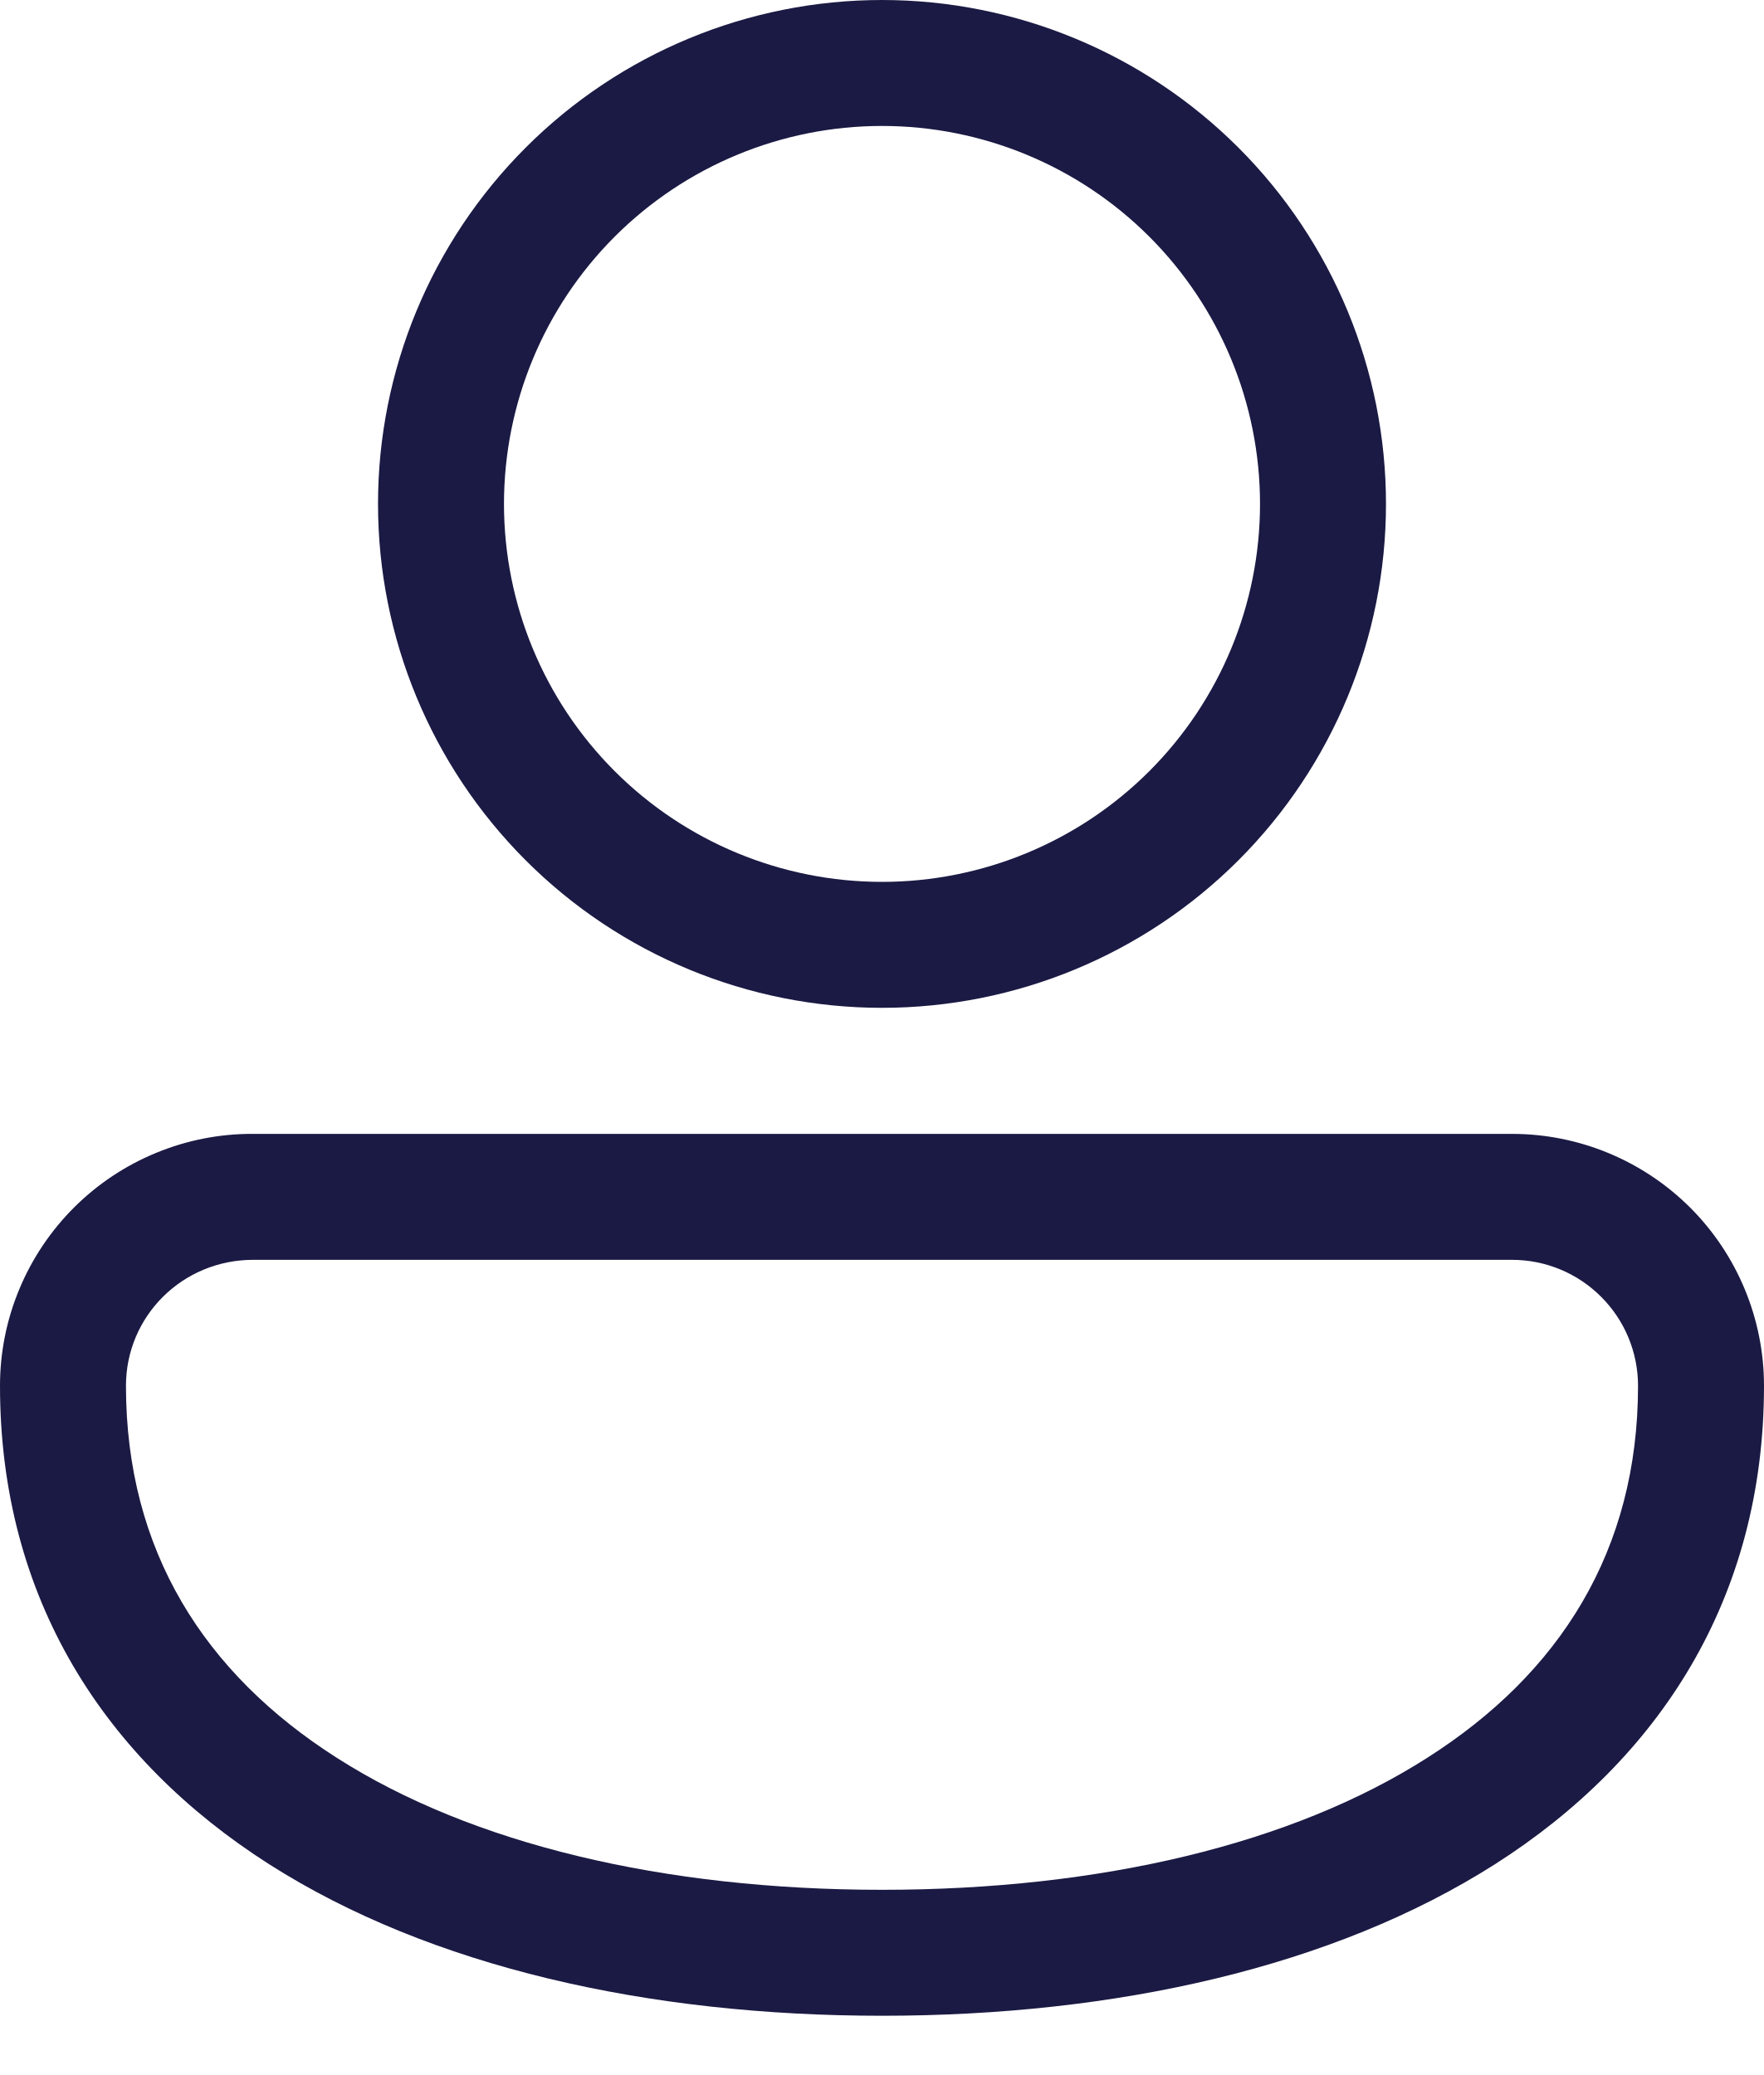
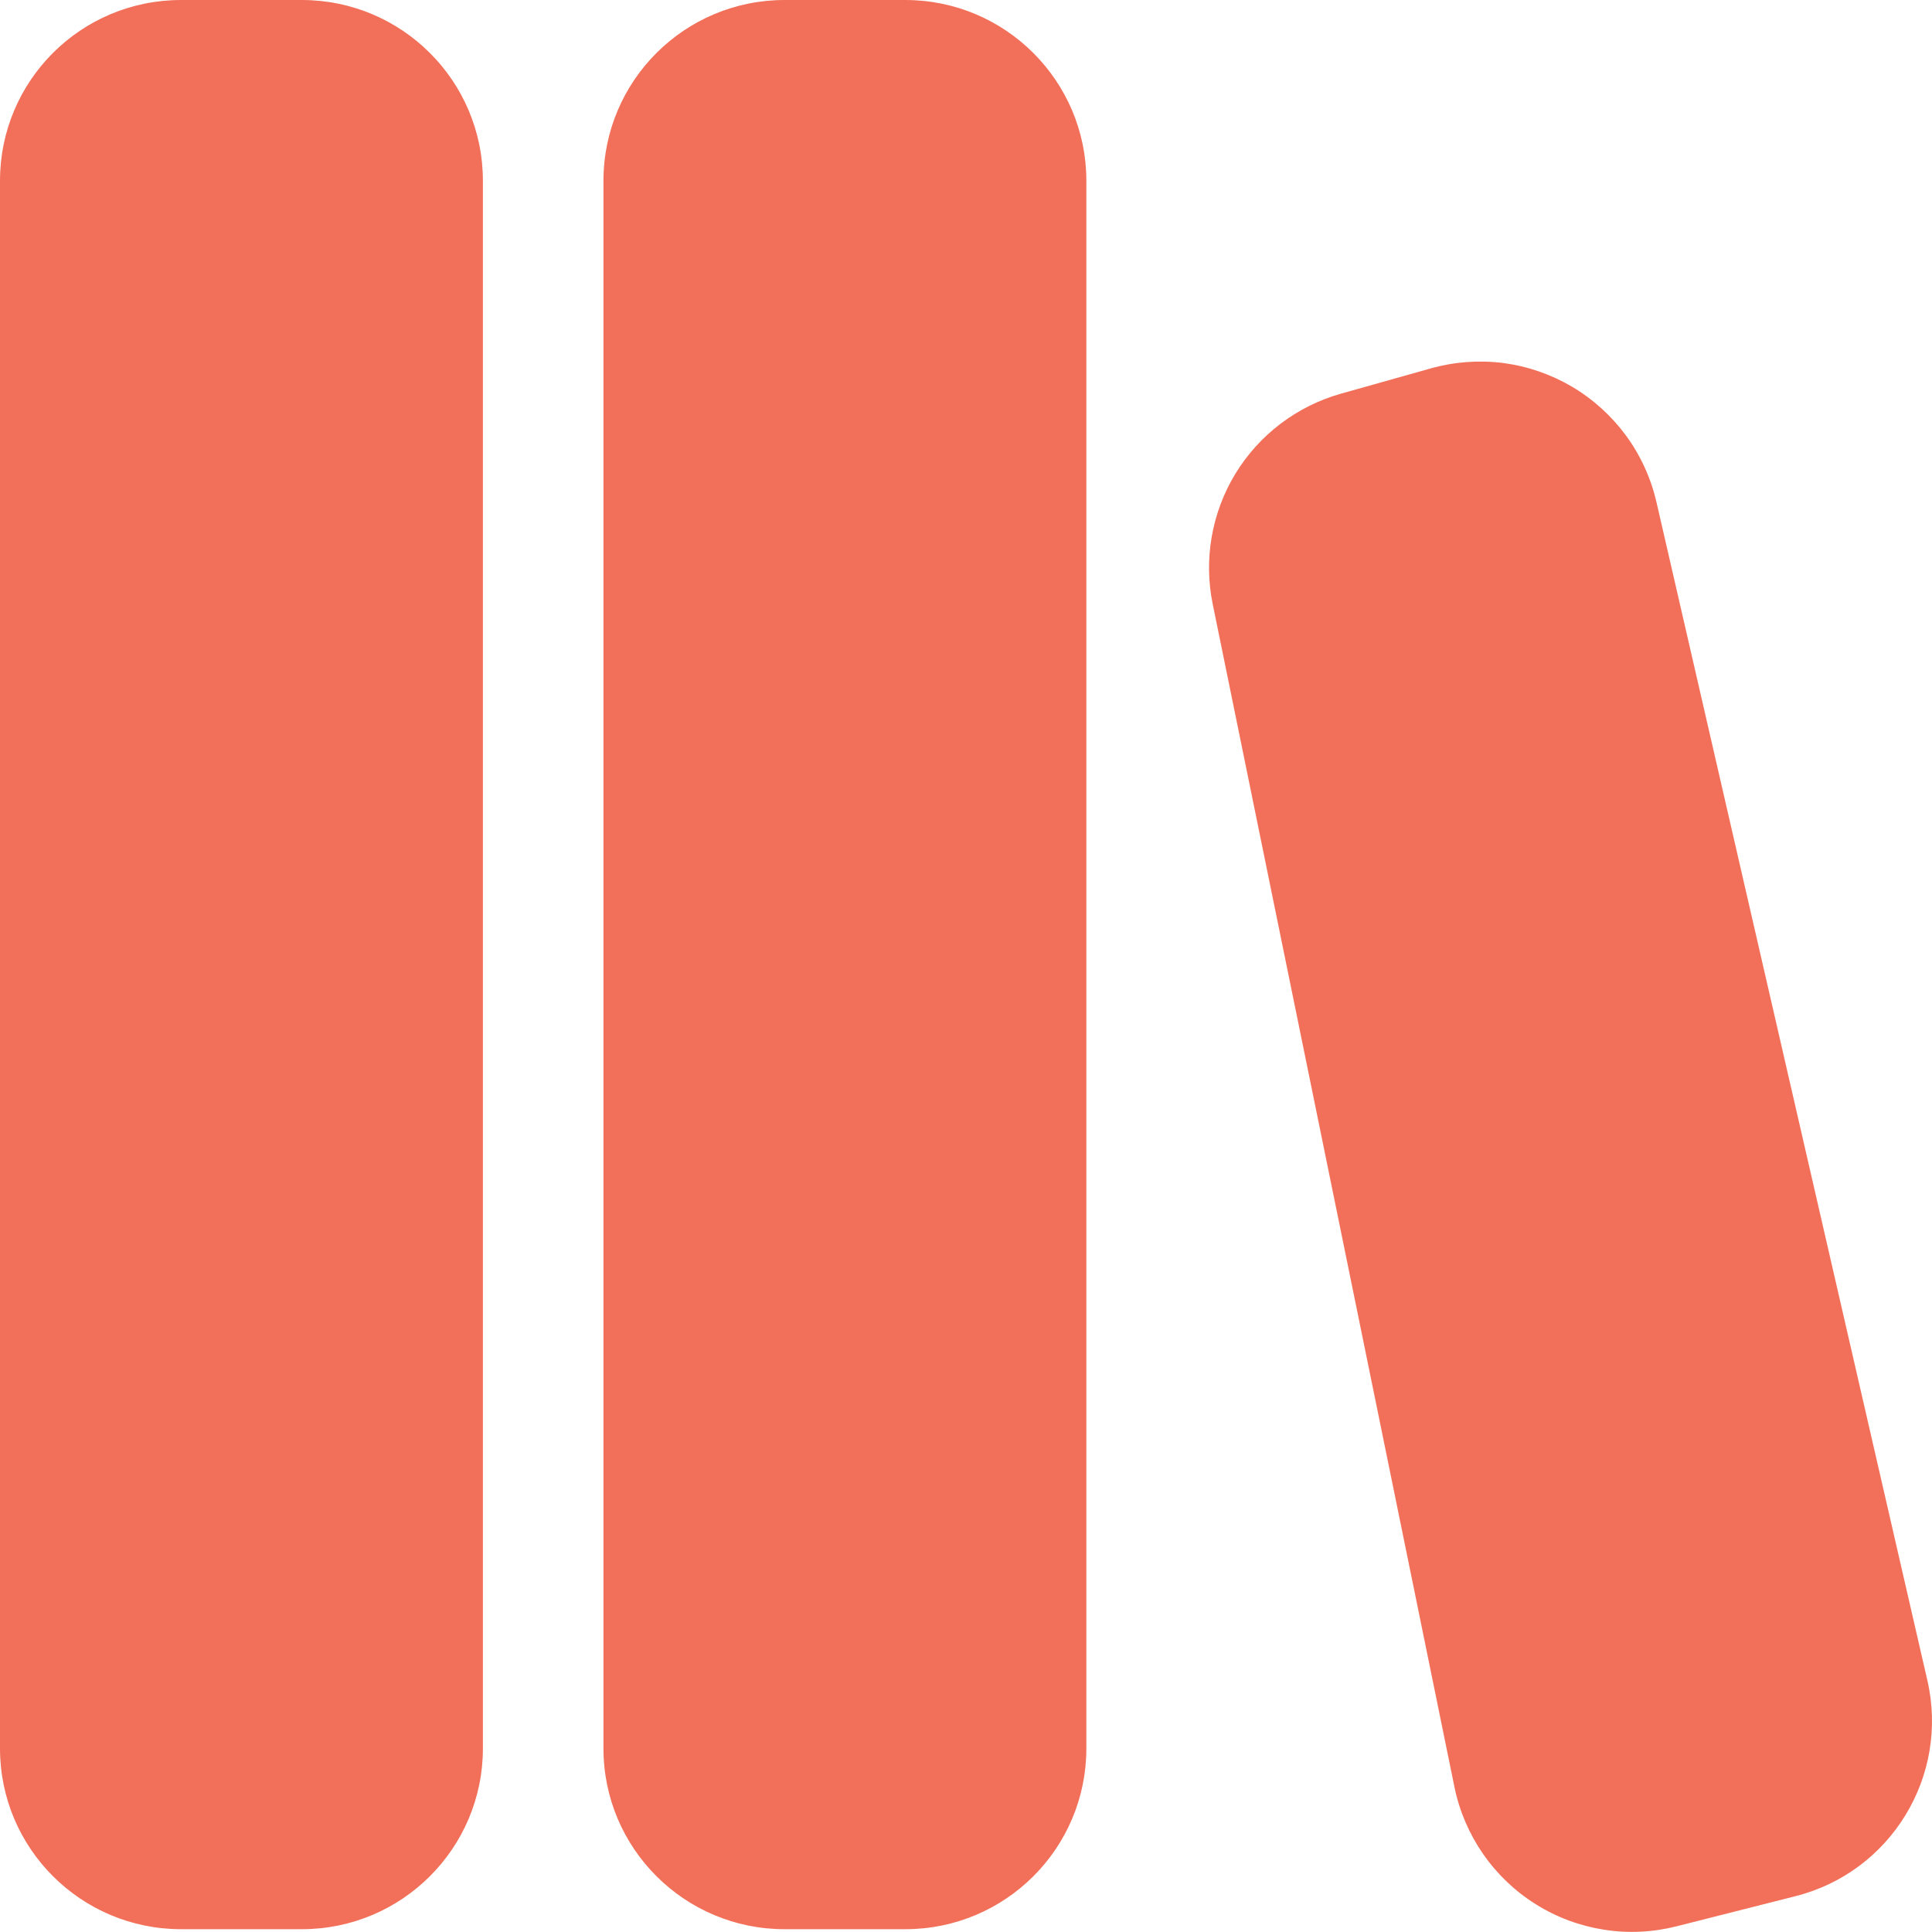
- <svg xmlns="http://www.w3.org/2000/svg" width="17" height="20" viewBox="0 0 17 20" fill="none">
-   <path d="M8.5 0C7.212 0 5.976 0.512 5.066 1.423C4.155 2.334 3.643 3.569 3.643 4.857C3.643 6.145 4.155 7.381 5.066 8.292C5.976 9.203 7.212 9.714 8.5 9.714C9.788 9.714 11.024 9.203 11.935 8.292C12.846 7.381 13.357 6.145 13.357 4.857C13.357 3.569 12.846 2.334 11.935 1.423C11.024 0.512 9.788 0 8.5 0ZM4.857 4.857C4.857 3.891 5.241 2.964 5.924 2.281C6.607 1.598 7.534 1.214 8.5 1.214C9.466 1.214 10.393 1.598 11.076 2.281C11.759 2.964 12.143 3.891 12.143 4.857C12.143 5.823 11.759 6.75 11.076 7.433C10.393 8.116 9.466 8.5 8.5 8.5C7.534 8.5 6.607 8.116 5.924 7.433C5.241 6.75 4.857 5.823 4.857 4.857V4.857ZM2.44 10.929C2.12 10.927 1.803 10.989 1.507 11.111C1.211 11.232 0.942 11.411 0.716 11.636C0.489 11.862 0.309 12.13 0.186 12.426C0.063 12.721 0 13.037 0 13.357C0 15.411 1.012 16.959 2.593 17.968C4.149 18.96 6.248 19.429 8.5 19.429C10.753 19.429 12.851 18.96 14.408 17.968C15.989 16.96 17 15.409 17 13.357C17 12.713 16.744 12.095 16.289 11.64C15.833 11.185 15.216 10.929 14.572 10.929H2.44ZM1.214 13.357C1.214 12.686 1.758 12.143 2.44 12.143H14.572C14.894 12.143 15.203 12.271 15.43 12.499C15.658 12.726 15.786 13.035 15.786 13.357C15.786 14.947 15.031 16.131 13.754 16.943C12.455 17.773 10.607 18.215 8.5 18.215C6.393 18.215 4.545 17.773 3.246 16.943C1.971 16.13 1.214 14.948 1.214 13.357Z" fill="#1B1A44" />
+ <svg xmlns="http://www.w3.org/2000/svg" width="20" height="20" viewBox="0 0 20 20" fill="none">
+   <path d="M1.875 0C0.837 0 0 0.837 0 1.872V18.099C0 19.134 0.839 19.971 1.875 19.971H3.125C4.159 19.971 4.999 19.134 4.999 18.099V1.872C4.999 0.837 4.159 0 3.124 0H1.874H1.875ZM8.122 0C7.087 0 6.247 0.837 6.247 1.872V18.099C6.247 19.134 7.087 19.971 8.122 19.971H9.372C10.407 19.971 11.246 19.134 11.246 18.099V1.872C11.246 0.839 10.407 0 9.371 0H8.121H8.122ZM17.147 5.196C17.09 4.949 16.983 4.715 16.834 4.511C16.683 4.306 16.493 4.133 16.275 4.004C16.056 3.875 15.814 3.791 15.562 3.758C15.31 3.726 15.054 3.745 14.81 3.814L13.879 4.076C13.424 4.205 13.034 4.501 12.788 4.905C12.543 5.309 12.459 5.791 12.554 6.254L15.057 18.502C15.108 18.751 15.21 18.986 15.354 19.194C15.499 19.402 15.684 19.579 15.899 19.713C16.114 19.848 16.354 19.937 16.604 19.976C16.855 20.016 17.11 20.003 17.356 19.941L18.587 19.629C19.575 19.379 20.18 18.386 19.952 17.395L17.147 5.195V5.196Z" fill="#F27059" />
</svg>
